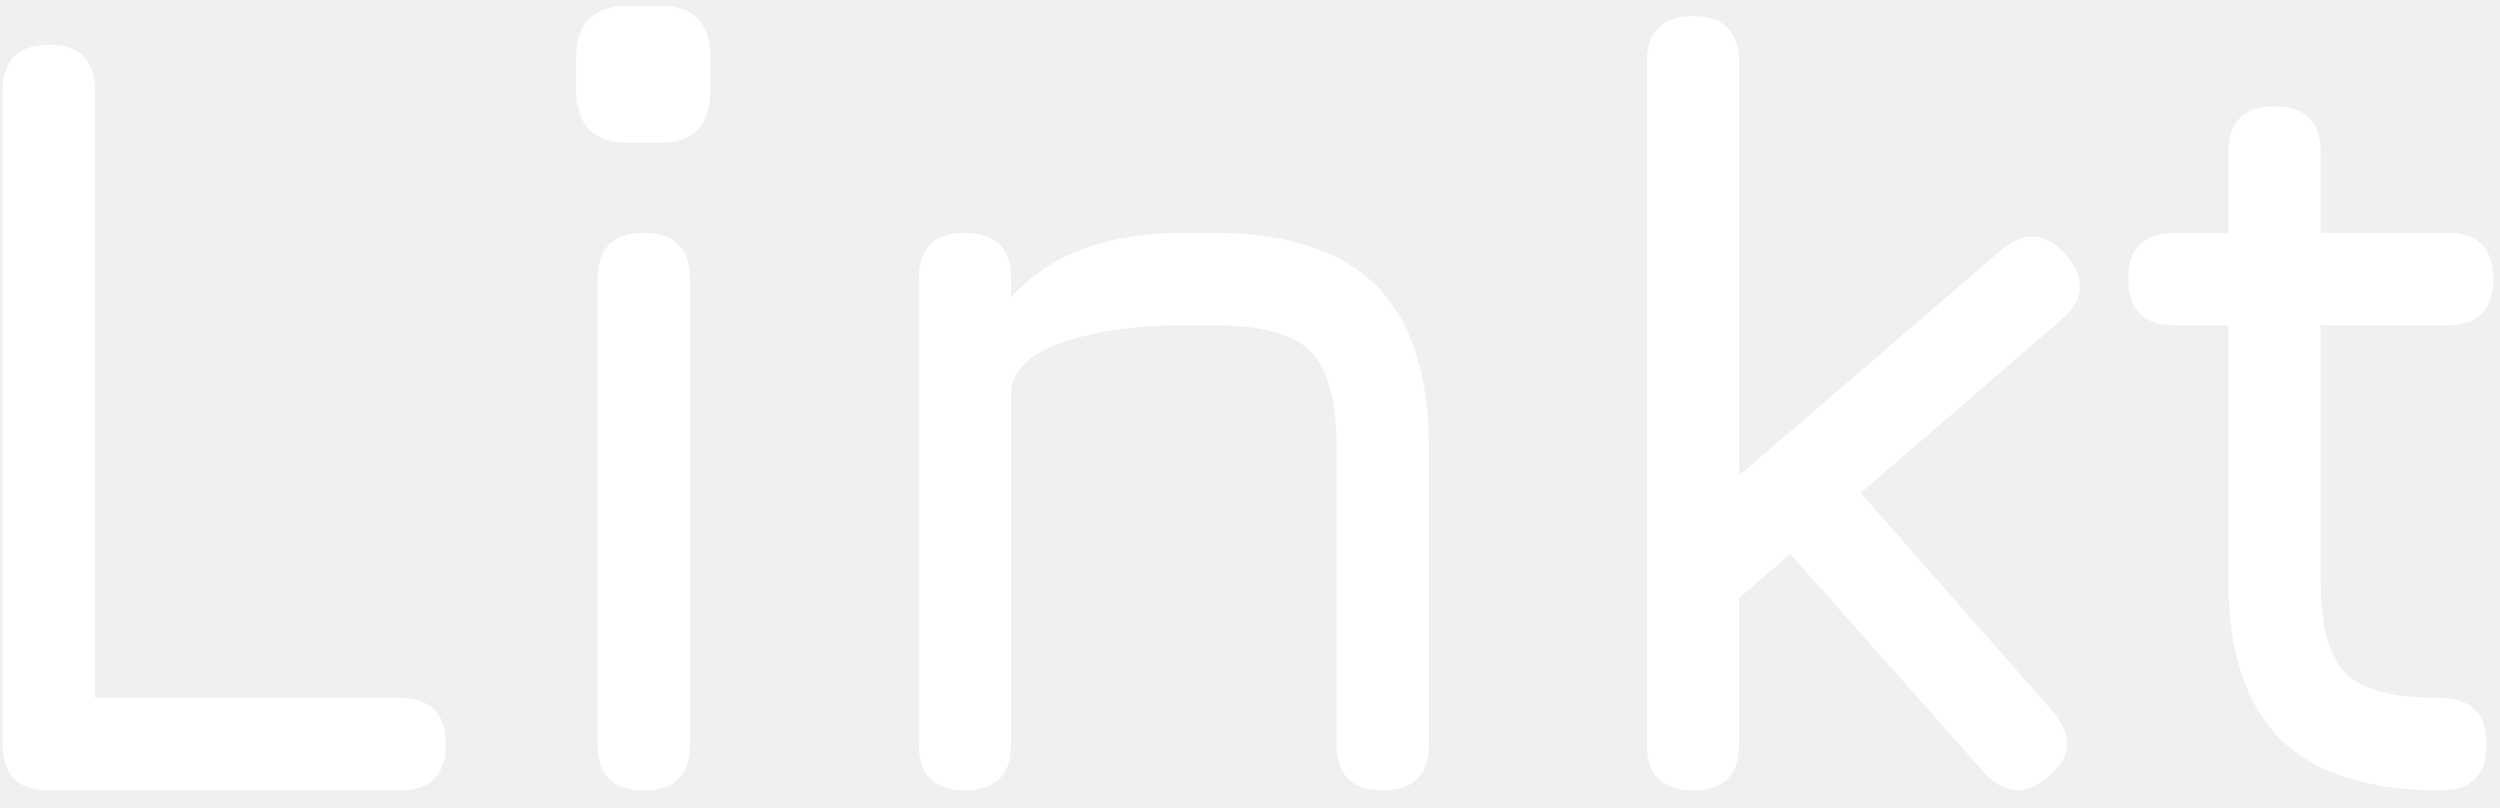
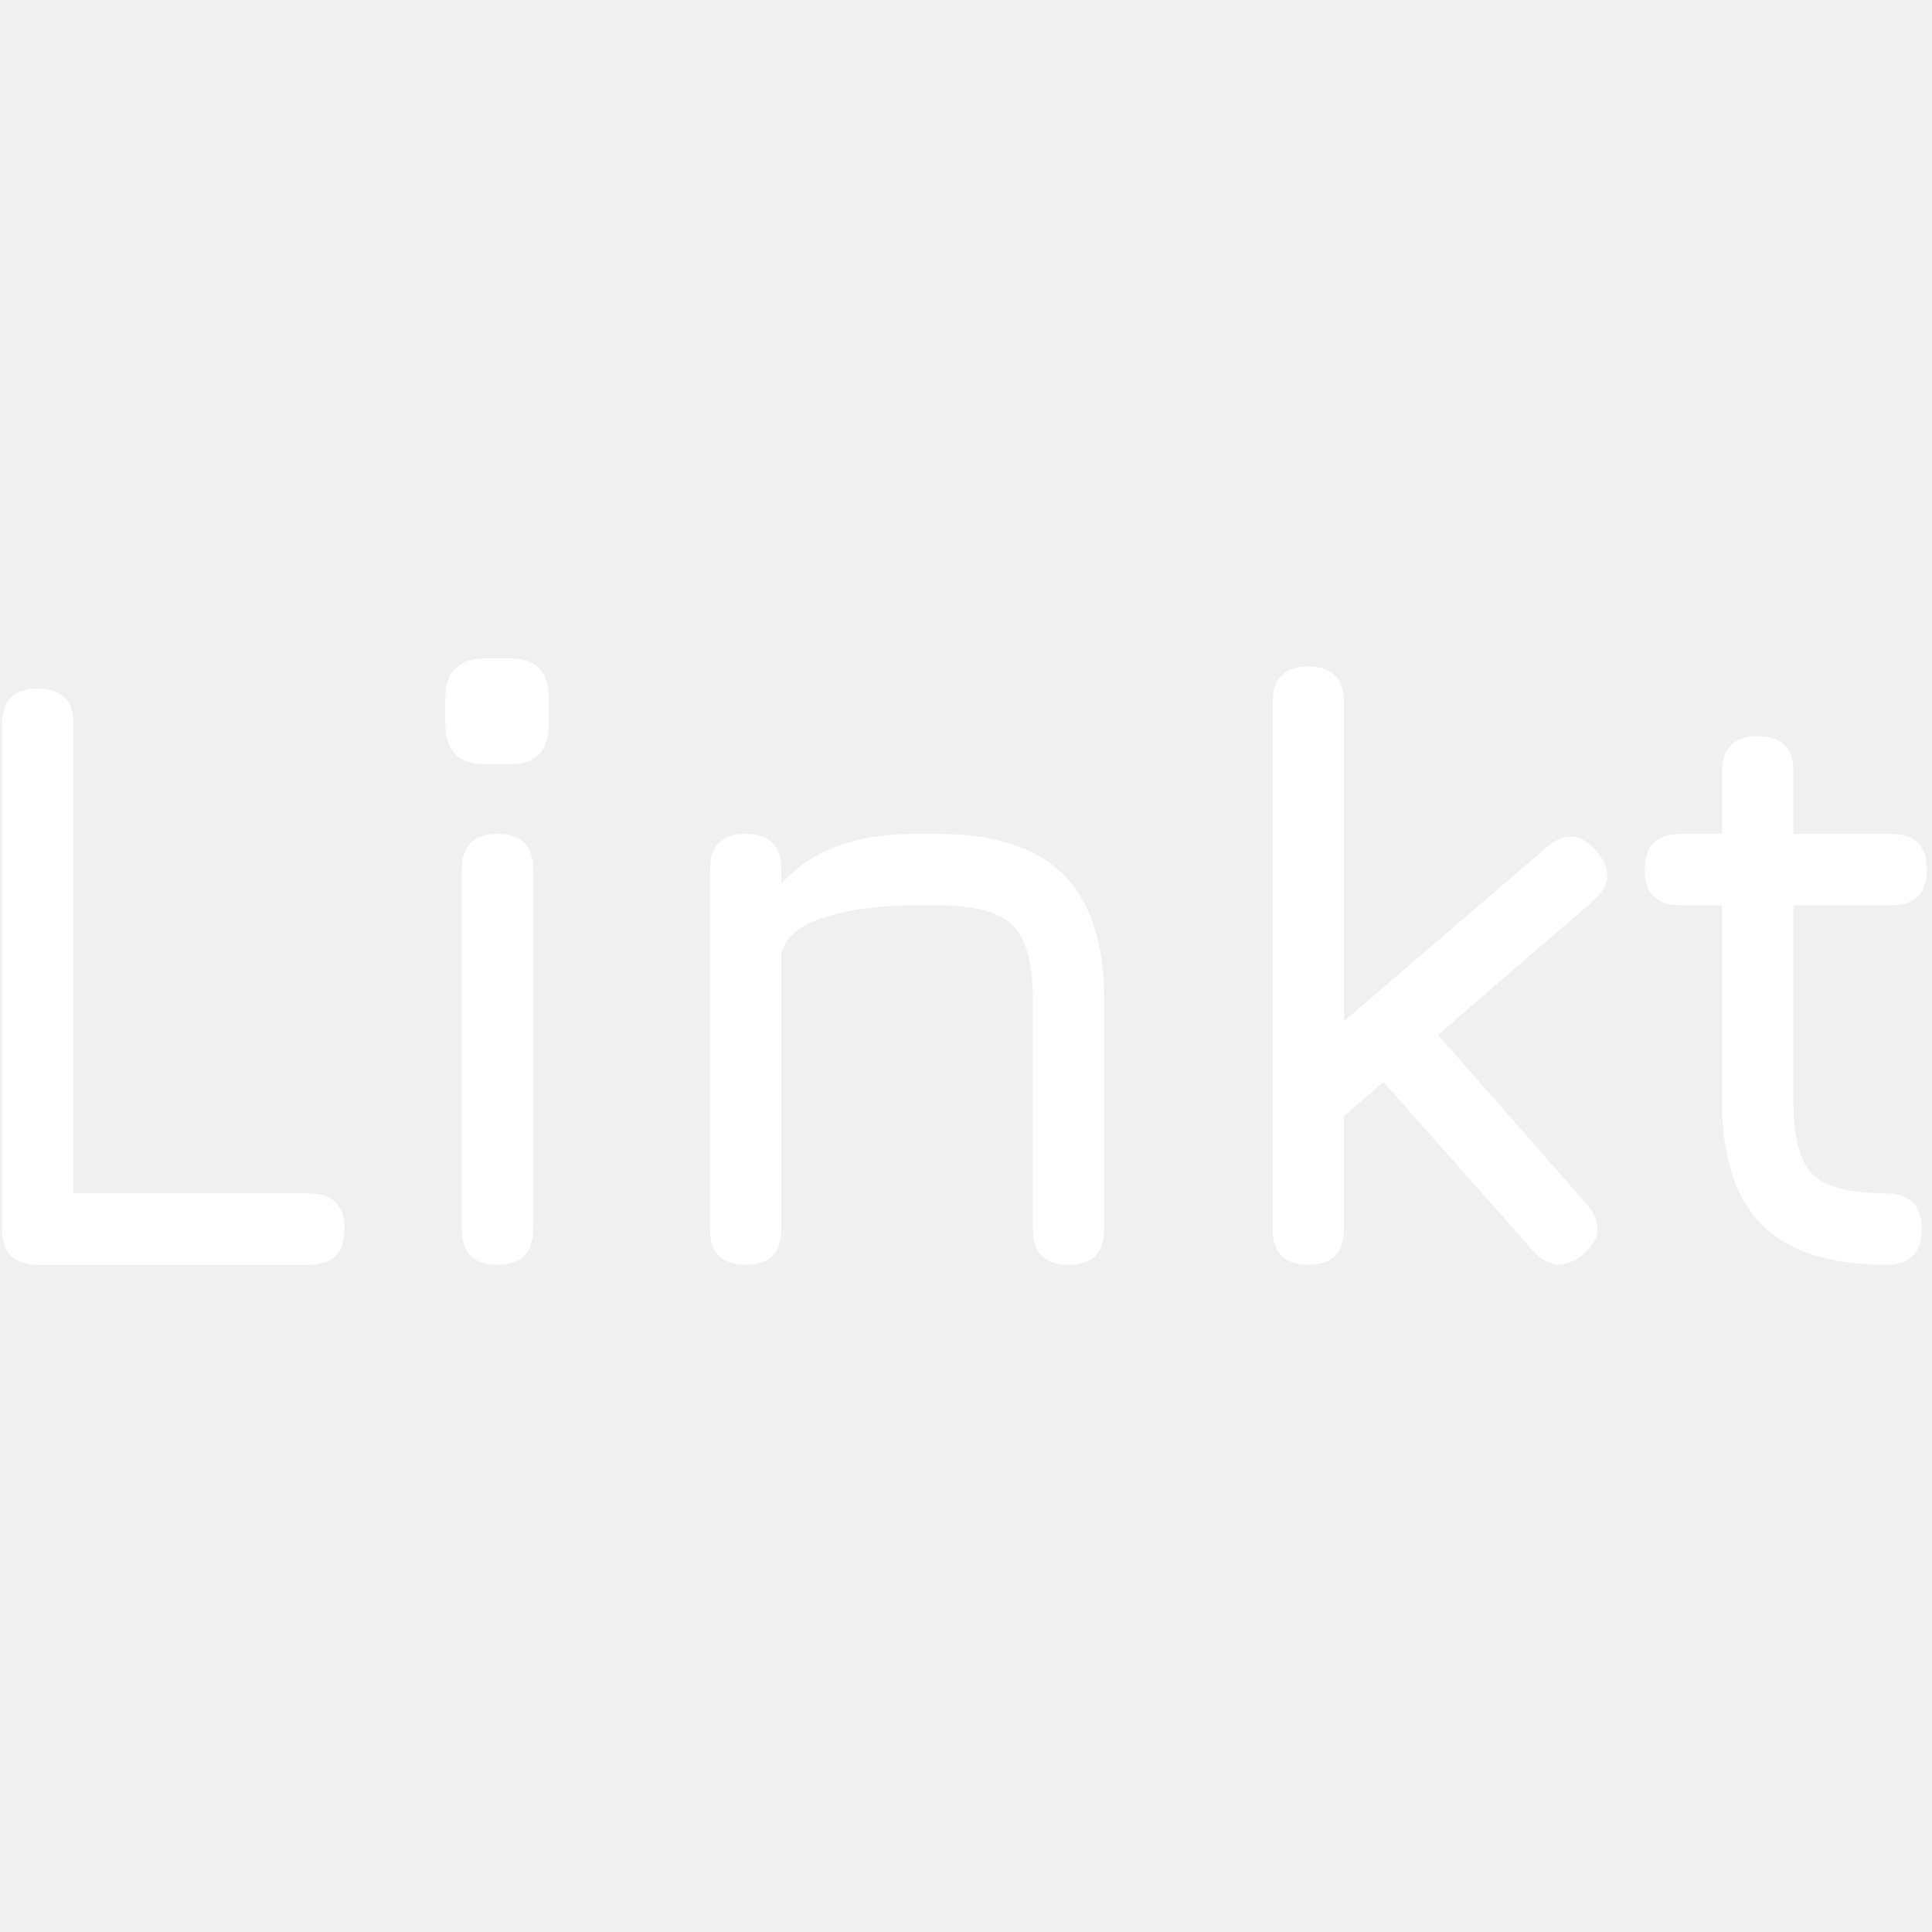
- <svg xmlns="http://www.w3.org/2000/svg" width="291" height="94" viewBox="0 0 291 94" fill="none">
+ <svg xmlns="http://www.w3.org/2000/svg" width="200" height="200" viewBox="0 0 291 94" fill="none">
  <path d="M5.688 92C2.104 92 0.312 90.208 0.312 86.624V10.592C0.312 7.008 2.104 5.216 5.688 5.216C9.272 5.216 11.064 7.008 11.064 10.592V81.248H46.52C50.104 81.248 51.896 83.04 51.896 86.624C51.896 90.208 50.104 92 46.52 92H5.688ZM73.146 16.608C69.093 16.608 67.066 14.56 67.066 10.464V6.688C67.066 2.677 69.093 0.672 73.146 0.672H76.858C80.741 0.672 82.682 2.677 82.682 6.688V10.464C82.682 14.56 80.741 16.608 76.858 16.608H73.146ZM74.938 92C71.354 92 69.562 90.208 69.562 86.624V32.48C69.562 28.896 71.354 27.104 74.938 27.104C78.522 27.104 80.314 28.896 80.314 32.48V86.624C80.314 90.208 78.522 92 74.938 92ZM112.313 92C108.729 92 106.937 90.208 106.937 86.624V32.48C106.937 28.896 108.729 27.104 112.313 27.104C115.897 27.104 117.689 28.896 117.689 32.48V34.592C122.212 29.6 128.868 27.104 137.657 27.104H141.241C149.774 27.104 156.089 29.152 160.185 33.248C164.281 37.344 166.329 43.659 166.329 52.192V86.624C166.329 90.208 164.537 92 160.953 92C157.369 92 155.577 90.208 155.577 86.624V52.192C155.577 46.603 154.553 42.827 152.505 40.864C150.5 38.859 146.745 37.856 141.241 37.856H137.657C132.537 37.856 128.078 38.453 124.281 39.648C120.484 40.8 118.286 42.635 117.689 45.152V86.624C117.689 90.208 115.897 92 112.313 92ZM197.063 92C193.479 92 191.687 90.208 191.687 86.624V7.264C191.687 3.68 193.479 1.888 197.063 1.888C200.647 1.888 202.439 3.68 202.439 7.264V55.328L232.903 29.152C235.634 26.805 238.151 26.976 240.455 29.664C242.802 32.395 242.631 34.912 239.943 37.216L216.583 57.376L238.919 82.784C241.308 85.557 241.18 88.075 238.535 90.336C235.804 92.683 233.244 92.512 230.855 89.824L208.391 64.48L202.439 69.6V86.624C202.439 90.208 200.647 92 197.063 92ZM284.079 92C275.631 92 269.402 89.995 265.391 85.984C261.38 81.973 259.375 75.787 259.375 67.424V37.856H253.103C249.519 37.856 247.727 36.064 247.727 32.48C247.727 28.896 249.519 27.104 253.103 27.104H259.375V17.76C259.375 14.176 261.167 12.384 264.751 12.384C268.335 12.384 270.127 14.176 270.127 17.76V27.104H284.847C288.431 27.104 290.223 28.896 290.223 32.48C290.223 36.064 288.431 37.856 284.847 37.856H270.127V67.424C270.127 72.843 271.108 76.512 273.071 78.432C275.034 80.309 278.703 81.248 284.079 81.248C285.743 81.248 287.044 81.675 287.983 82.528C288.964 83.381 289.455 84.747 289.455 86.624C289.455 90.208 287.663 92 284.079 92Z" fill="white" />
</svg>
